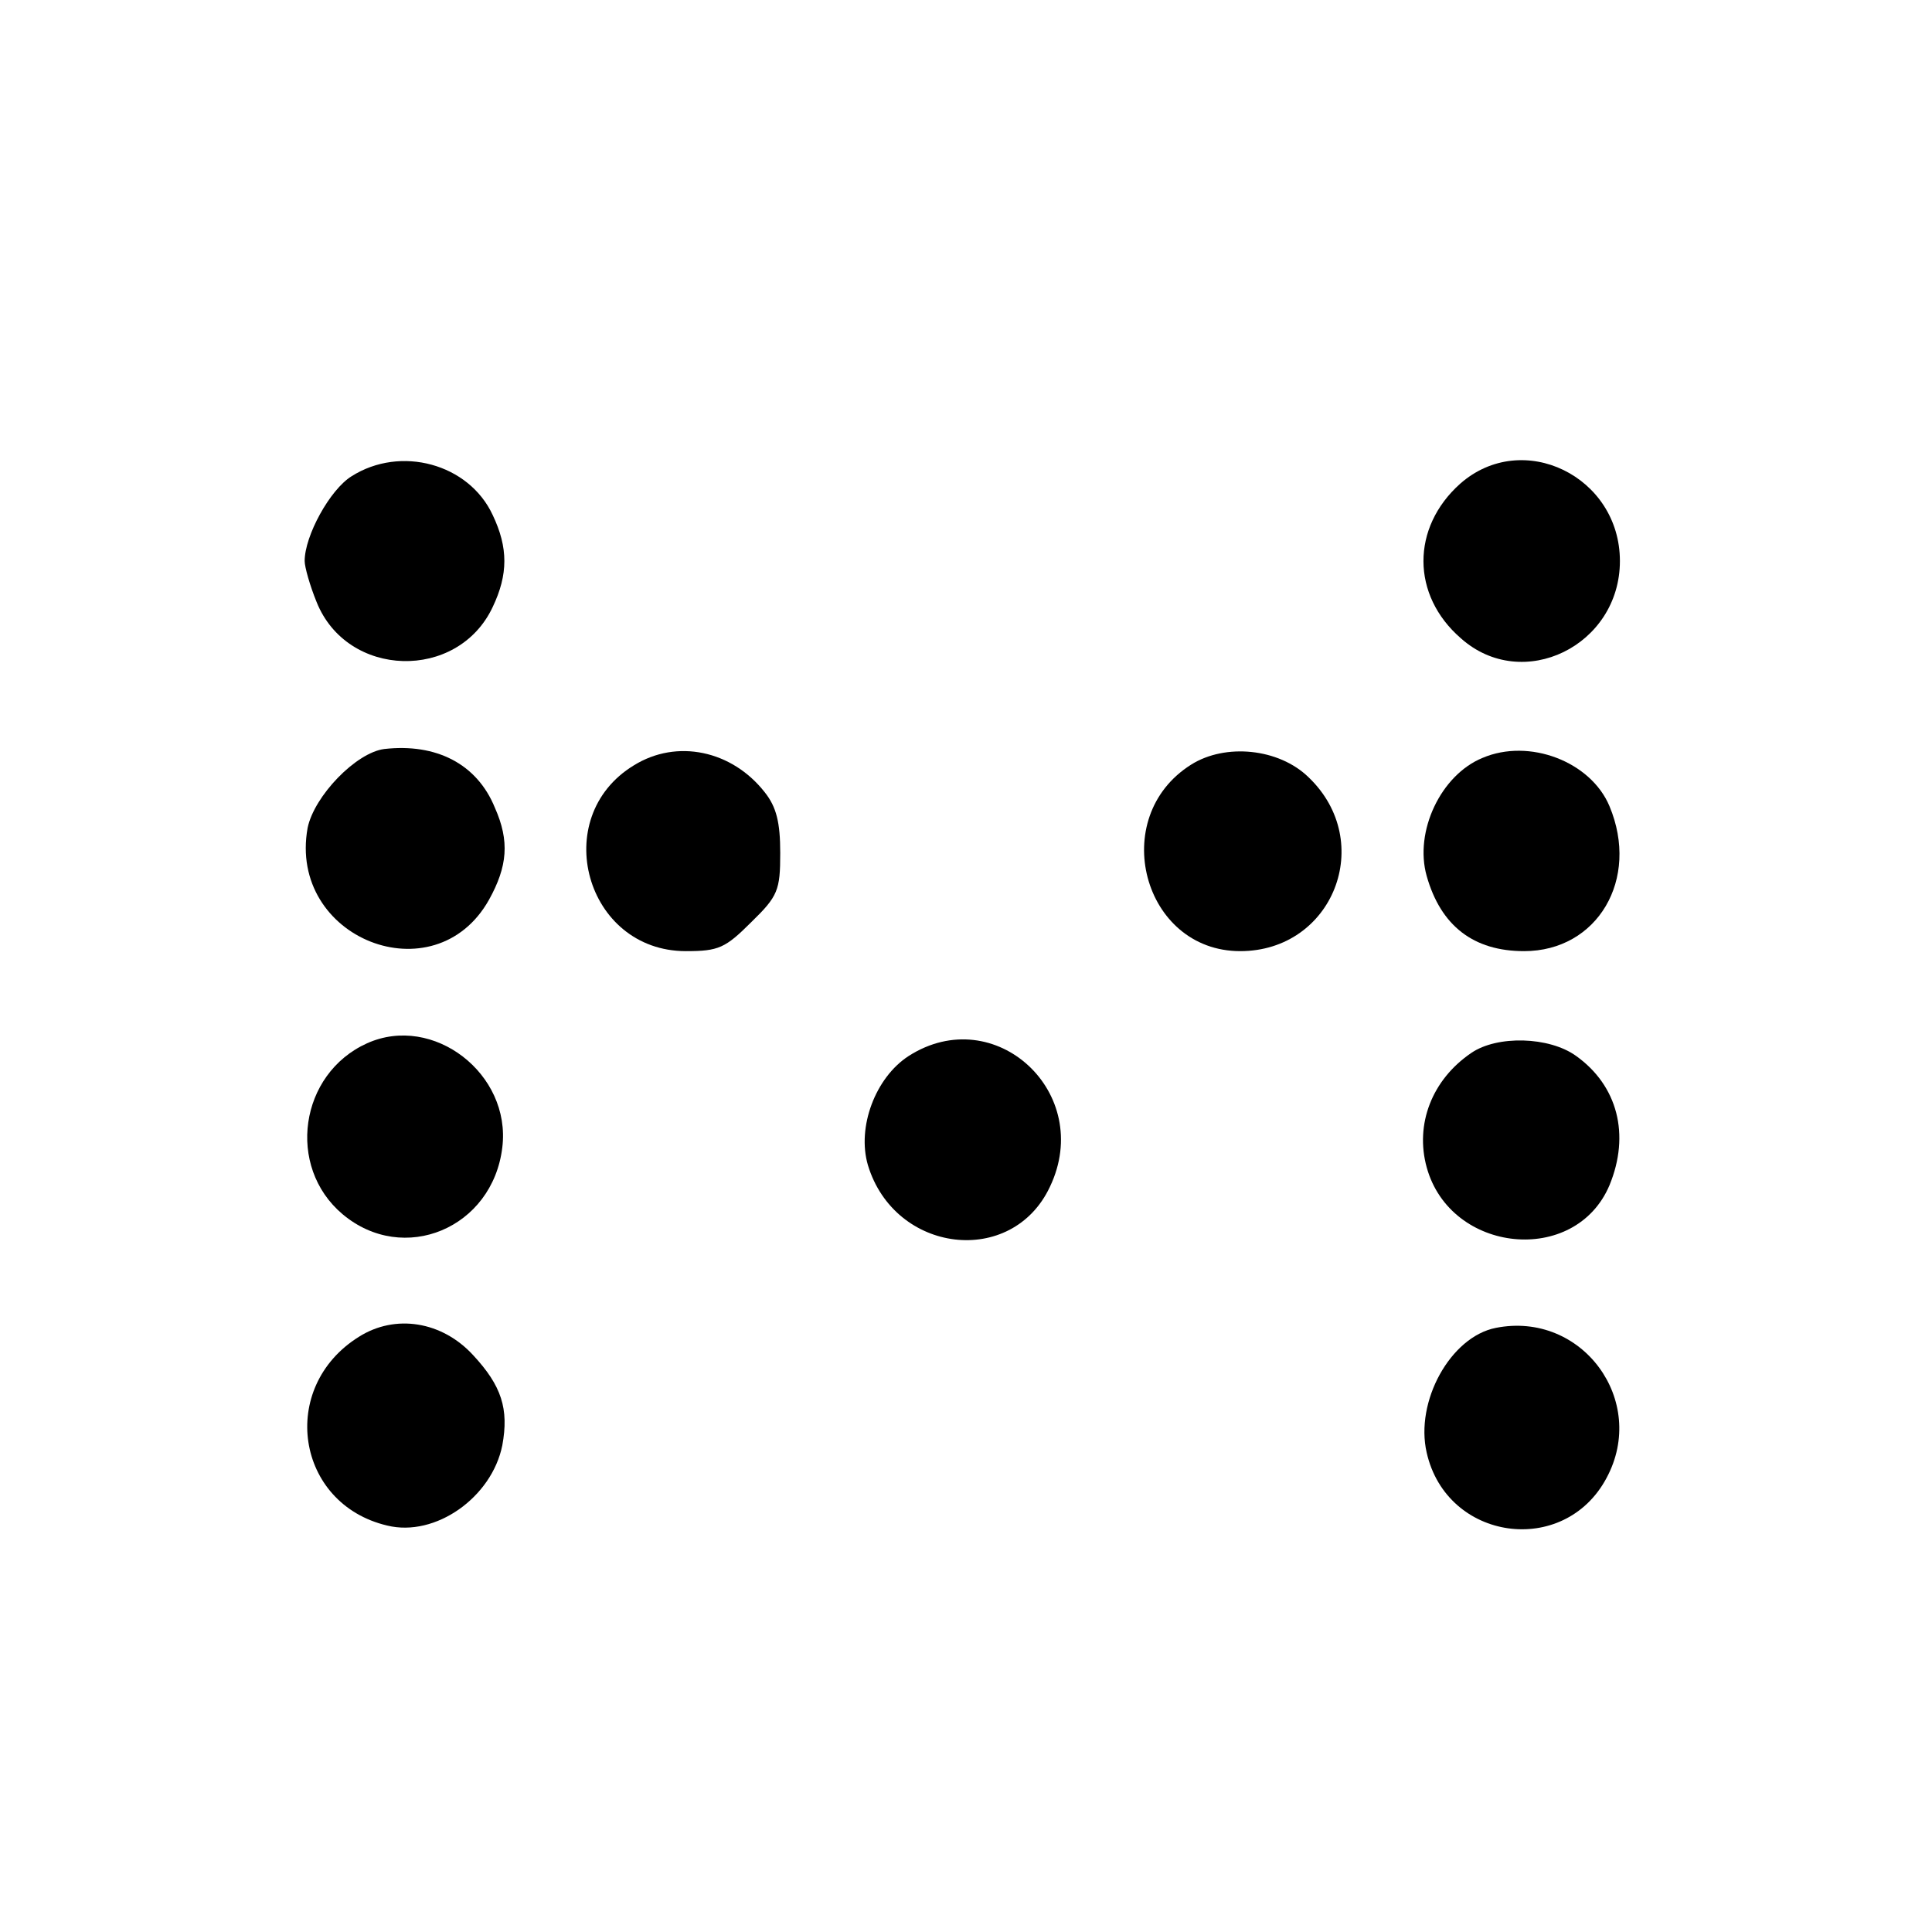
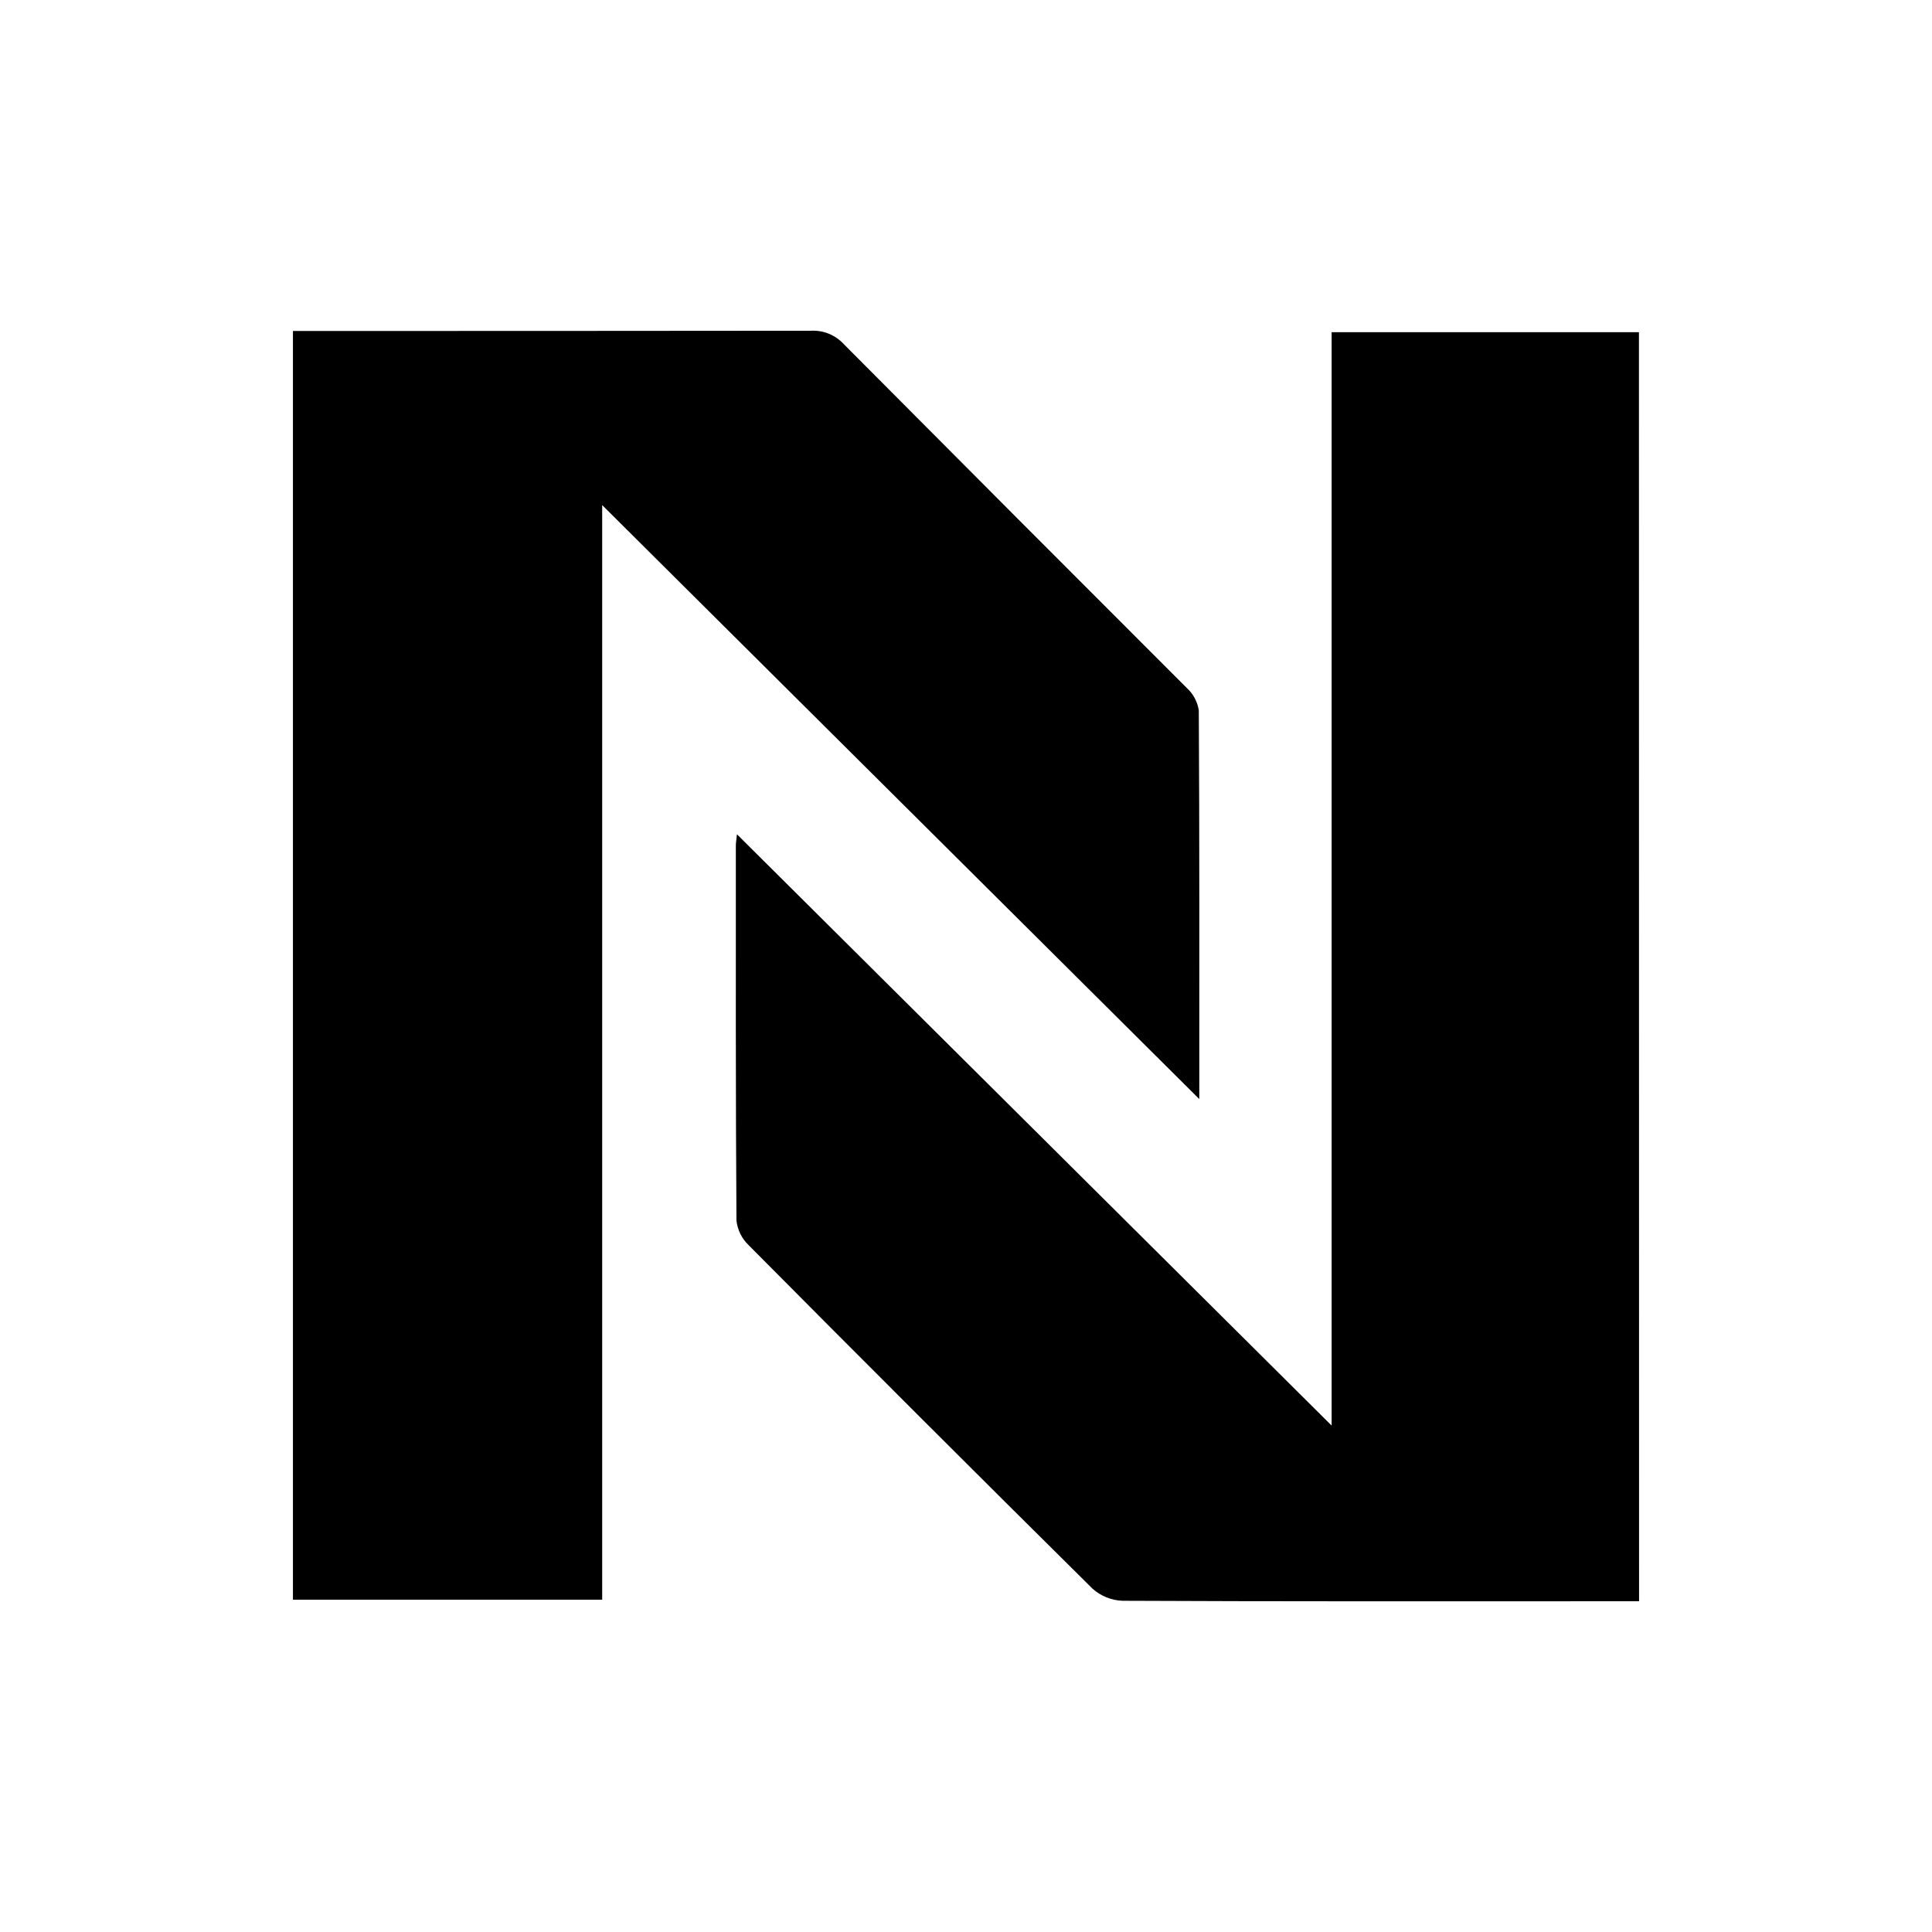
- <svg xmlns="http://www.w3.org/2000/svg" version="1.0" width="260pt" height="260pt" viewBox="0 0 260 260" preserveAspectRatio="xMidYMid meet">
-   <g transform="translate(0,260) scale(0.1,-0.1)" fill="#000000" stroke="none">
-     <path d="M473 1959 c-29 -18 -63 -80 -63 -114 0 -8 7 -33 16 -55 41 -103 190 -107 237 -7 21 44 21 80 0 124 -32 69 -124 94 -190 52z" />
-     <path d="M1965 1949 c-66 -59 -66 -150 1 -208 83 -74 214 -10 214 104 0 114 -131 178 -215 104z" />
-     <path d="M517 1592 c-38 -5 -94 -63 -103 -106 -27 -149 171 -227 244 -97 25 45 28 79 8 124 -24 59 -79 87 -149 79z" />
-     <path d="M853 1570 c-115 -70 -65 -250 70 -250 44 0 53 4 88 39 36 35 39 43 39 93 0 41 -5 62 -21 82 -44 56 -118 72 -176 36z" />
-     <path d="M1603 1571 c-113 -71 -65 -251 66 -251 125 0 183 147 92 234 -40 39 -112 46 -158 17z" />
-     <path d="M1995 1580 c-56 -23 -92 -99 -75 -159 19 -67 63 -101 131 -101 99 0 156 97 115 195 -25 60 -108 92 -171 65z" />
-     <path d="M494 1196 c-91 -41 -109 -166 -33 -230 82 -69 202 -19 215 90 12 99 -93 180 -182 140z" />
-     <path d="M1223 1179 c-45 -29 -70 -96 -55 -147 36 -119 194 -138 245 -29 60 126 -74 250 -190 176z" />
-     <path d="M1980 1183 c-53 -36 -76 -96 -60 -154 32 -116 200 -133 246 -24 28 68 11 134 -45 174 -36 26 -106 28 -141 4z" />
-     <path d="M483 801 c-109 -68 -85 -225 38 -254 65 -16 141 38 155 108 9 49 -1 80 -39 121 -42 46 -105 56 -154 25z" />
-     <path d="M2013 813 c-61 -12 -109 -99 -93 -168 27 -119 185 -141 242 -34 56 104 -33 225 -149 202z" />
-   </g>
+ <svg xmlns="http://www.w3.org/2000/svg" id="Layer_1" data-name="Layer 1" width="16" height="16" viewBox="0 0 16 16">
+   <path d="M2.426,2.741h.172q2.059,0,4.119-.002a.344.344,0,0,1,.27.11q1.418,1.426,2.84,2.847a.315.315,0,0,1,.101.188c.006,1.058.004,2.116.004,3.218L4.987,4.183v9.065H2.426Z" />
+   <path d="M13.574,13.261h-.468c-1.27,0-2.54.002-3.809-.004a.394.394,0,0,1-.251-.102Q7.617,11.74,6.201,10.313a.334.334,0,0,1-.102-.204C6.092,9.073,6.094,8.036,6.094,7c0-.019.004-.039.009-.091l4.925,4.897V2.751h2.545Z" />
</svg>
